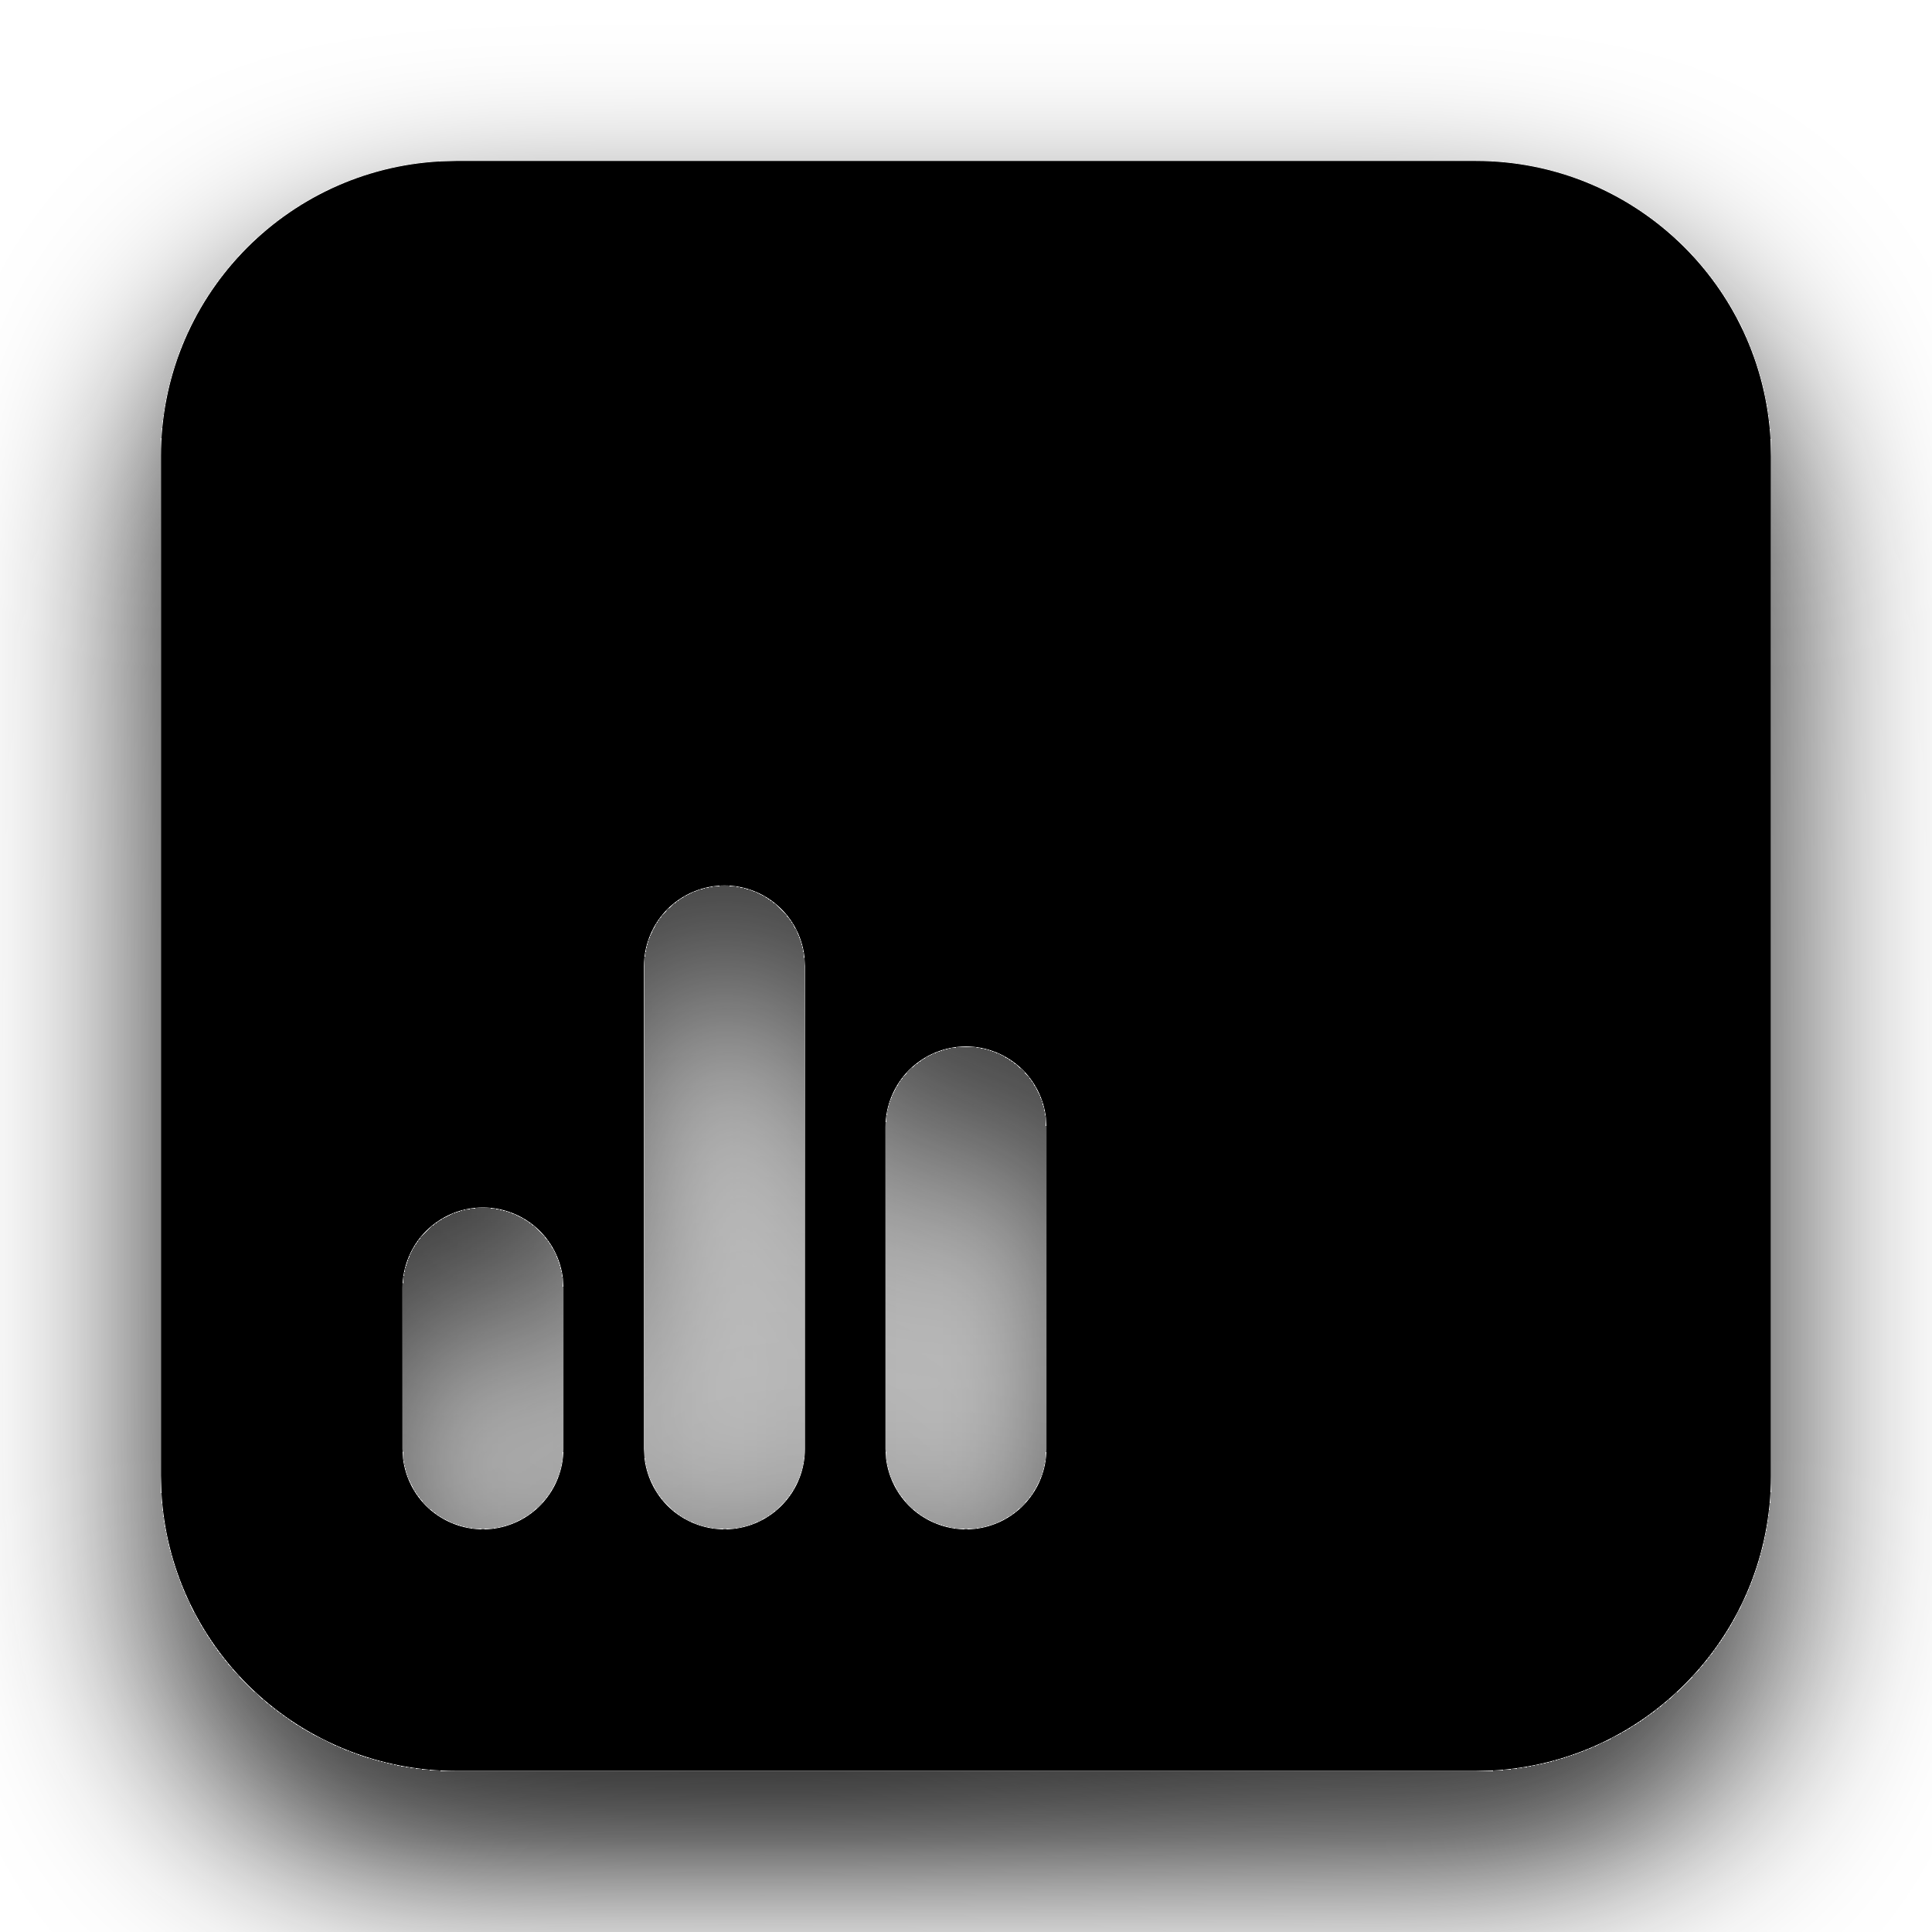
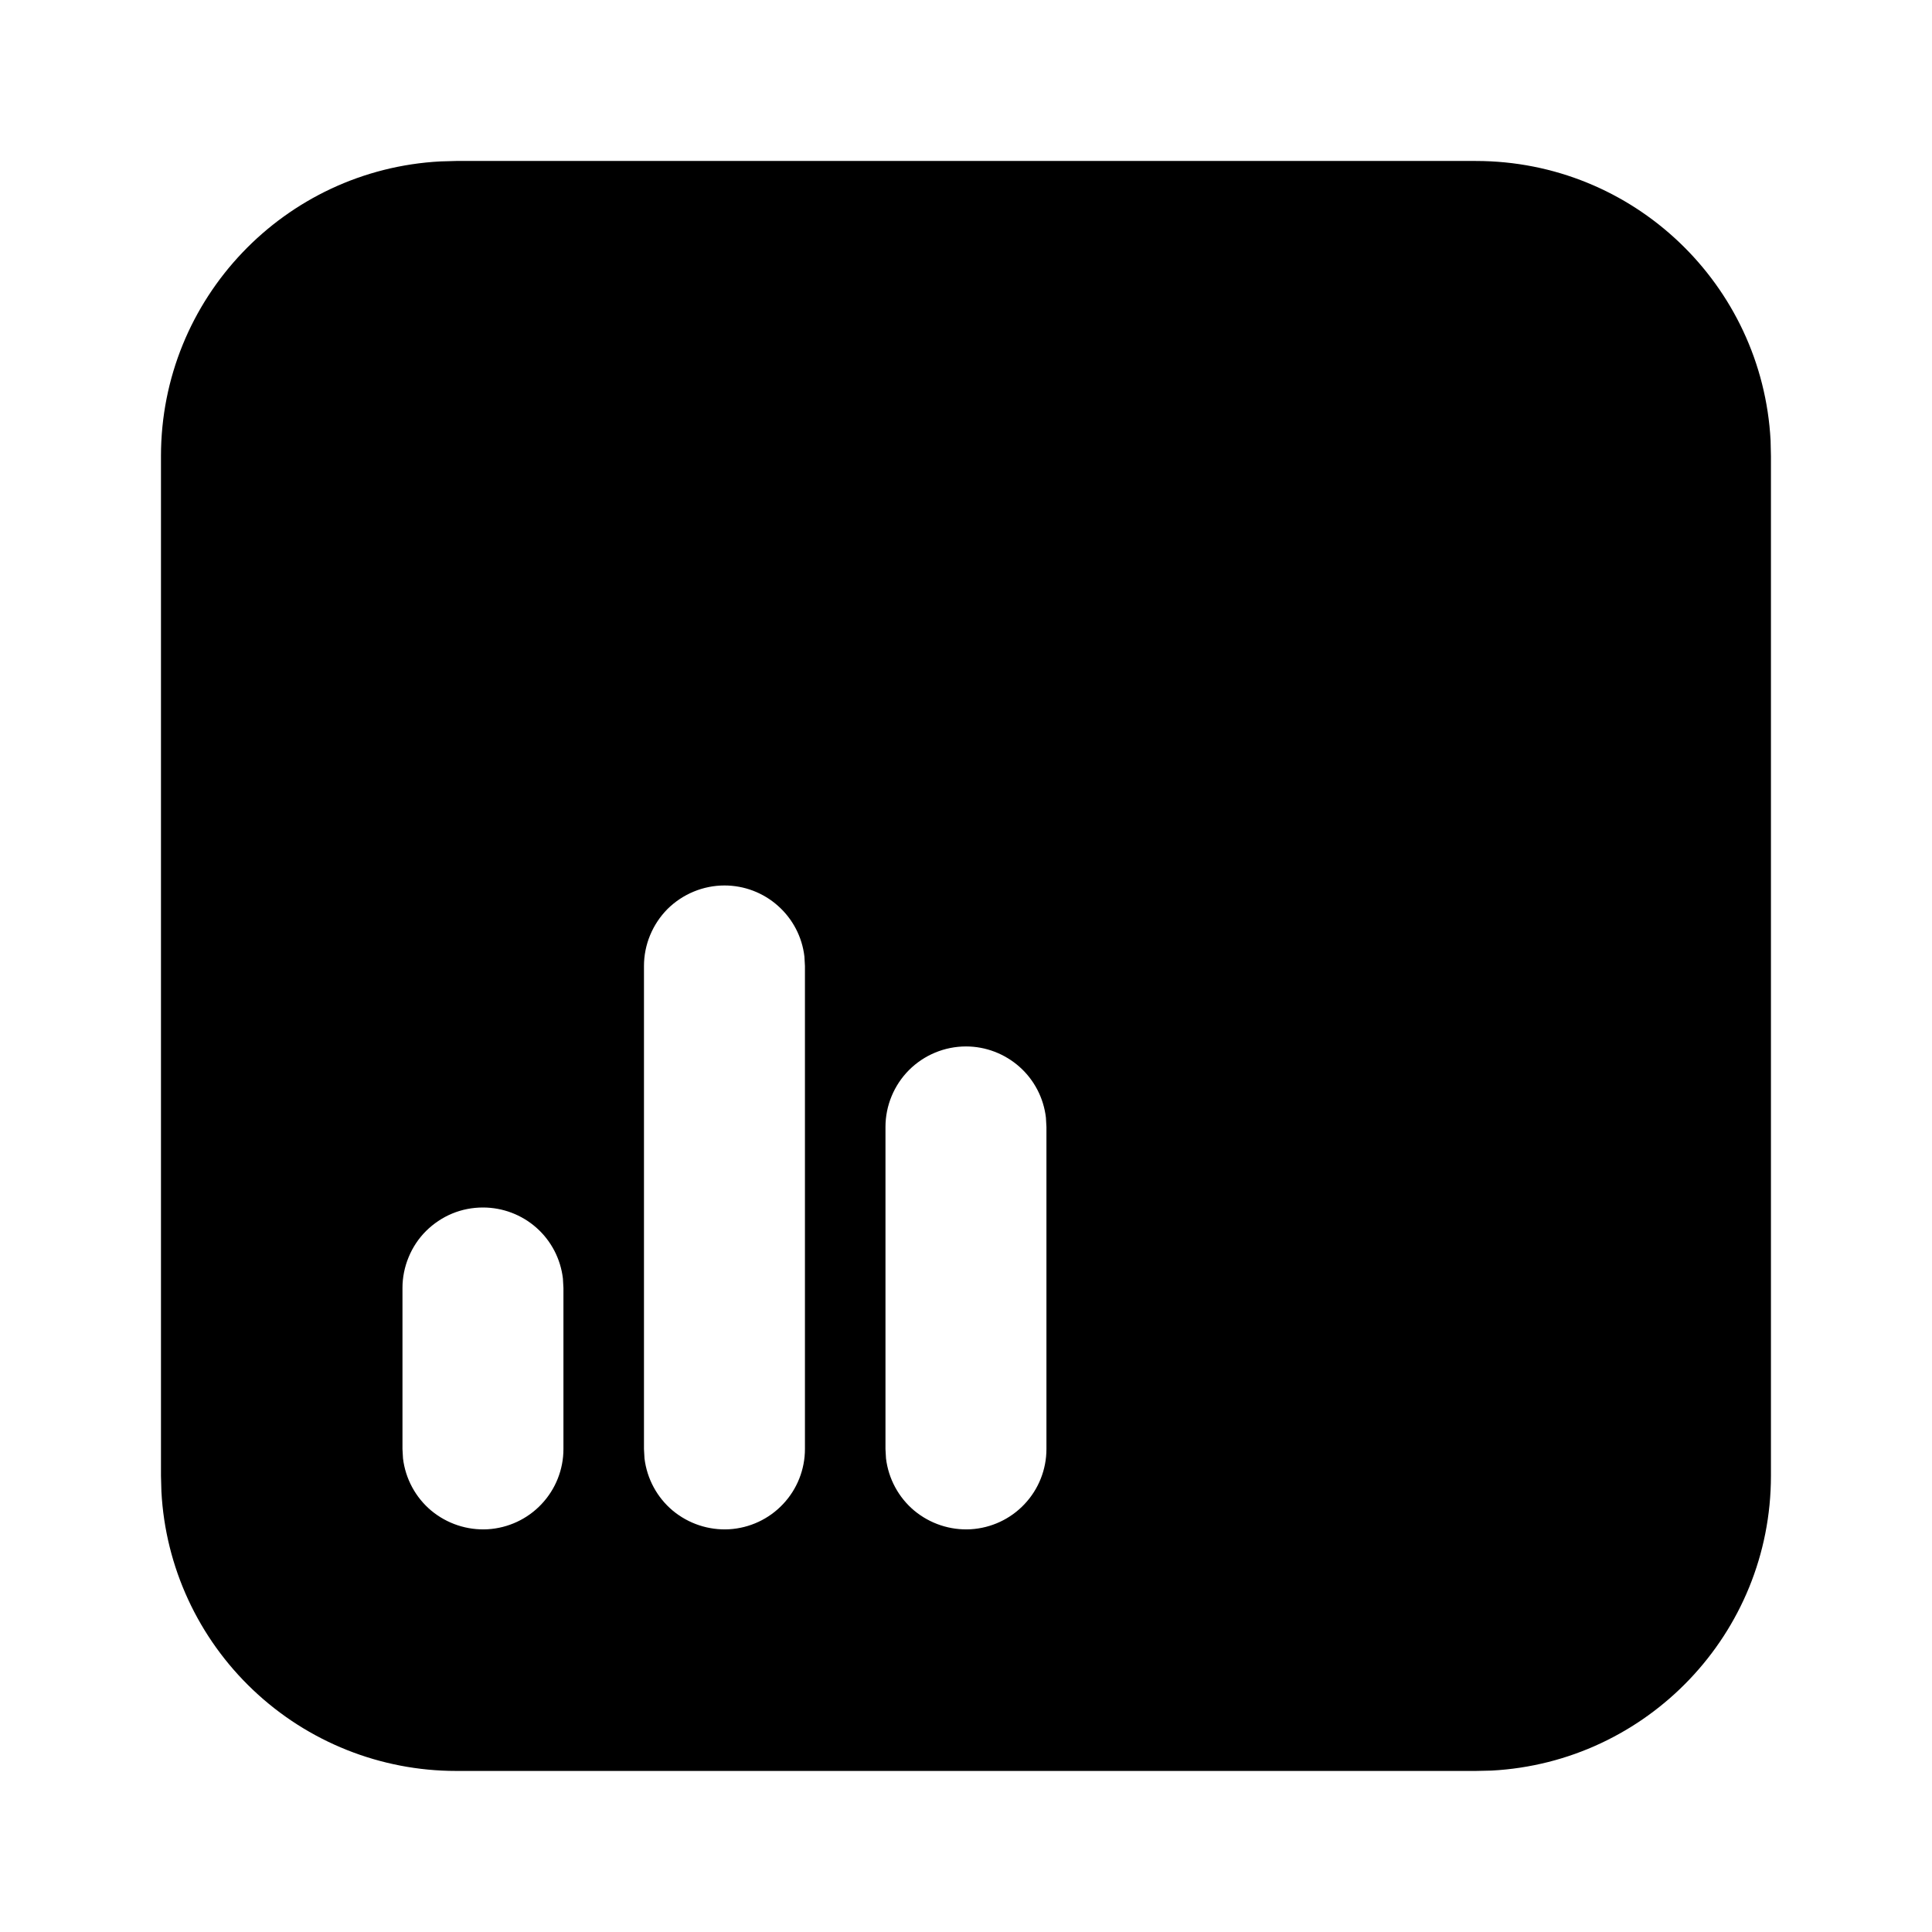
<svg xmlns="http://www.w3.org/2000/svg" overflow="visible" width="22" height="22" viewBox="8.167 4.167 22 22" fill="none">
-   <g id="Align Box Bottom Left Streamline Tabler Filled" filter="url(#filter0_dd_0_395)">
+   <g id="Align Box Bottom Left Streamline Tabler Filled">
    <path id="Vector" d="M24.972 6C26.769 6 28.235 7.409 28.329 9.183L28.333 9.361V20.972C28.333 22.769 26.924 24.235 25.151 24.329L24.972 24.333H13.361C12.501 24.333 11.673 24.003 11.049 23.411C10.424 22.819 10.05 22.01 10.005 21.151L10 20.972V9.361C10 7.565 11.409 6.098 13.183 6.005L13.361 6H24.972ZM13.667 17.917C13.546 17.917 13.427 17.94 13.316 17.986C13.205 18.032 13.104 18.1 13.018 18.185C12.933 18.27 12.866 18.371 12.82 18.483C12.774 18.594 12.75 18.713 12.75 18.833V20.667L12.756 20.774C12.784 21.006 12.899 21.219 13.078 21.369C13.258 21.518 13.487 21.594 13.72 21.581C13.954 21.567 14.173 21.465 14.333 21.295C14.494 21.125 14.583 20.9 14.583 20.667V18.833L14.577 18.726C14.551 18.503 14.444 18.297 14.276 18.148C14.108 17.999 13.891 17.917 13.667 17.917ZM16.417 14.25C16.296 14.25 16.177 14.274 16.066 14.32C15.955 14.366 15.854 14.433 15.768 14.518C15.683 14.604 15.616 14.705 15.57 14.816C15.524 14.927 15.5 15.046 15.5 15.167V20.667L15.506 20.774C15.534 21.006 15.649 21.219 15.828 21.369C16.008 21.518 16.237 21.594 16.47 21.581C16.704 21.567 16.923 21.465 17.083 21.295C17.244 21.125 17.333 20.9 17.333 20.667V15.167L17.327 15.059C17.301 14.836 17.194 14.631 17.026 14.482C16.858 14.332 16.641 14.25 16.417 14.25ZM19.167 16.083C18.924 16.083 18.69 16.18 18.518 16.352C18.347 16.524 18.25 16.757 18.25 17V20.667L18.256 20.774C18.284 21.006 18.399 21.219 18.578 21.369C18.758 21.518 18.987 21.594 19.22 21.581C19.454 21.567 19.673 21.465 19.833 21.295C19.994 21.125 20.083 20.9 20.083 20.667V17L20.077 16.893C20.051 16.67 19.944 16.464 19.776 16.315C19.608 16.166 19.391 16.083 19.167 16.083Z" fill="currentColor" />
  </g>
-   <defs>
-     <filter id="filter0_dd_0_395" x="-1.833" y="-1.833" width="42" height="42" filterUnits="userSpaceOnUse" color-interpolation-filters="sRGB">
-       <feFlood flood-opacity="0" result="BackgroundImageFix" />
-       <feColorMatrix in="SourceAlpha" type="matrix" values="0 0 0 0 0 0 0 0 0 0 0 0 0 0 0 0 0 0 127 0" result="hardAlpha" />
-       <feOffset dy="1.111" />
-       <feGaussianBlur stdDeviation="1.111" />
-       <feComposite in2="hardAlpha" operator="out" />
-       <feColorMatrix type="matrix" values="0 0 0 0 0 0 0 0 0 0 0 0 0 0 0 0 0 0 1 0" />
-       <feBlend mode="normal" in2="BackgroundImageFix" result="effect1_dropShadow_0_395" />
-       <feColorMatrix in="SourceAlpha" type="matrix" values="0 0 0 0 0 0 0 0 0 0 0 0 0 0 0 0 0 0 127 0" result="hardAlpha" />
-       <feOffset dy="4" />
-       <feGaussianBlur stdDeviation="5" />
-       <feComposite in2="hardAlpha" operator="out" />
-       <feColorMatrix type="matrix" values="0 0 0 0 1 0 0 0 0 1 0 0 0 0 1 0 0 0 0.25 0" />
-       <feBlend mode="normal" in2="effect1_dropShadow_0_395" result="effect2_dropShadow_0_395" />
-       <feBlend mode="normal" in="SourceGraphic" in2="effect2_dropShadow_0_395" result="shape" />
-     </filter>
-   </defs>
</svg>
